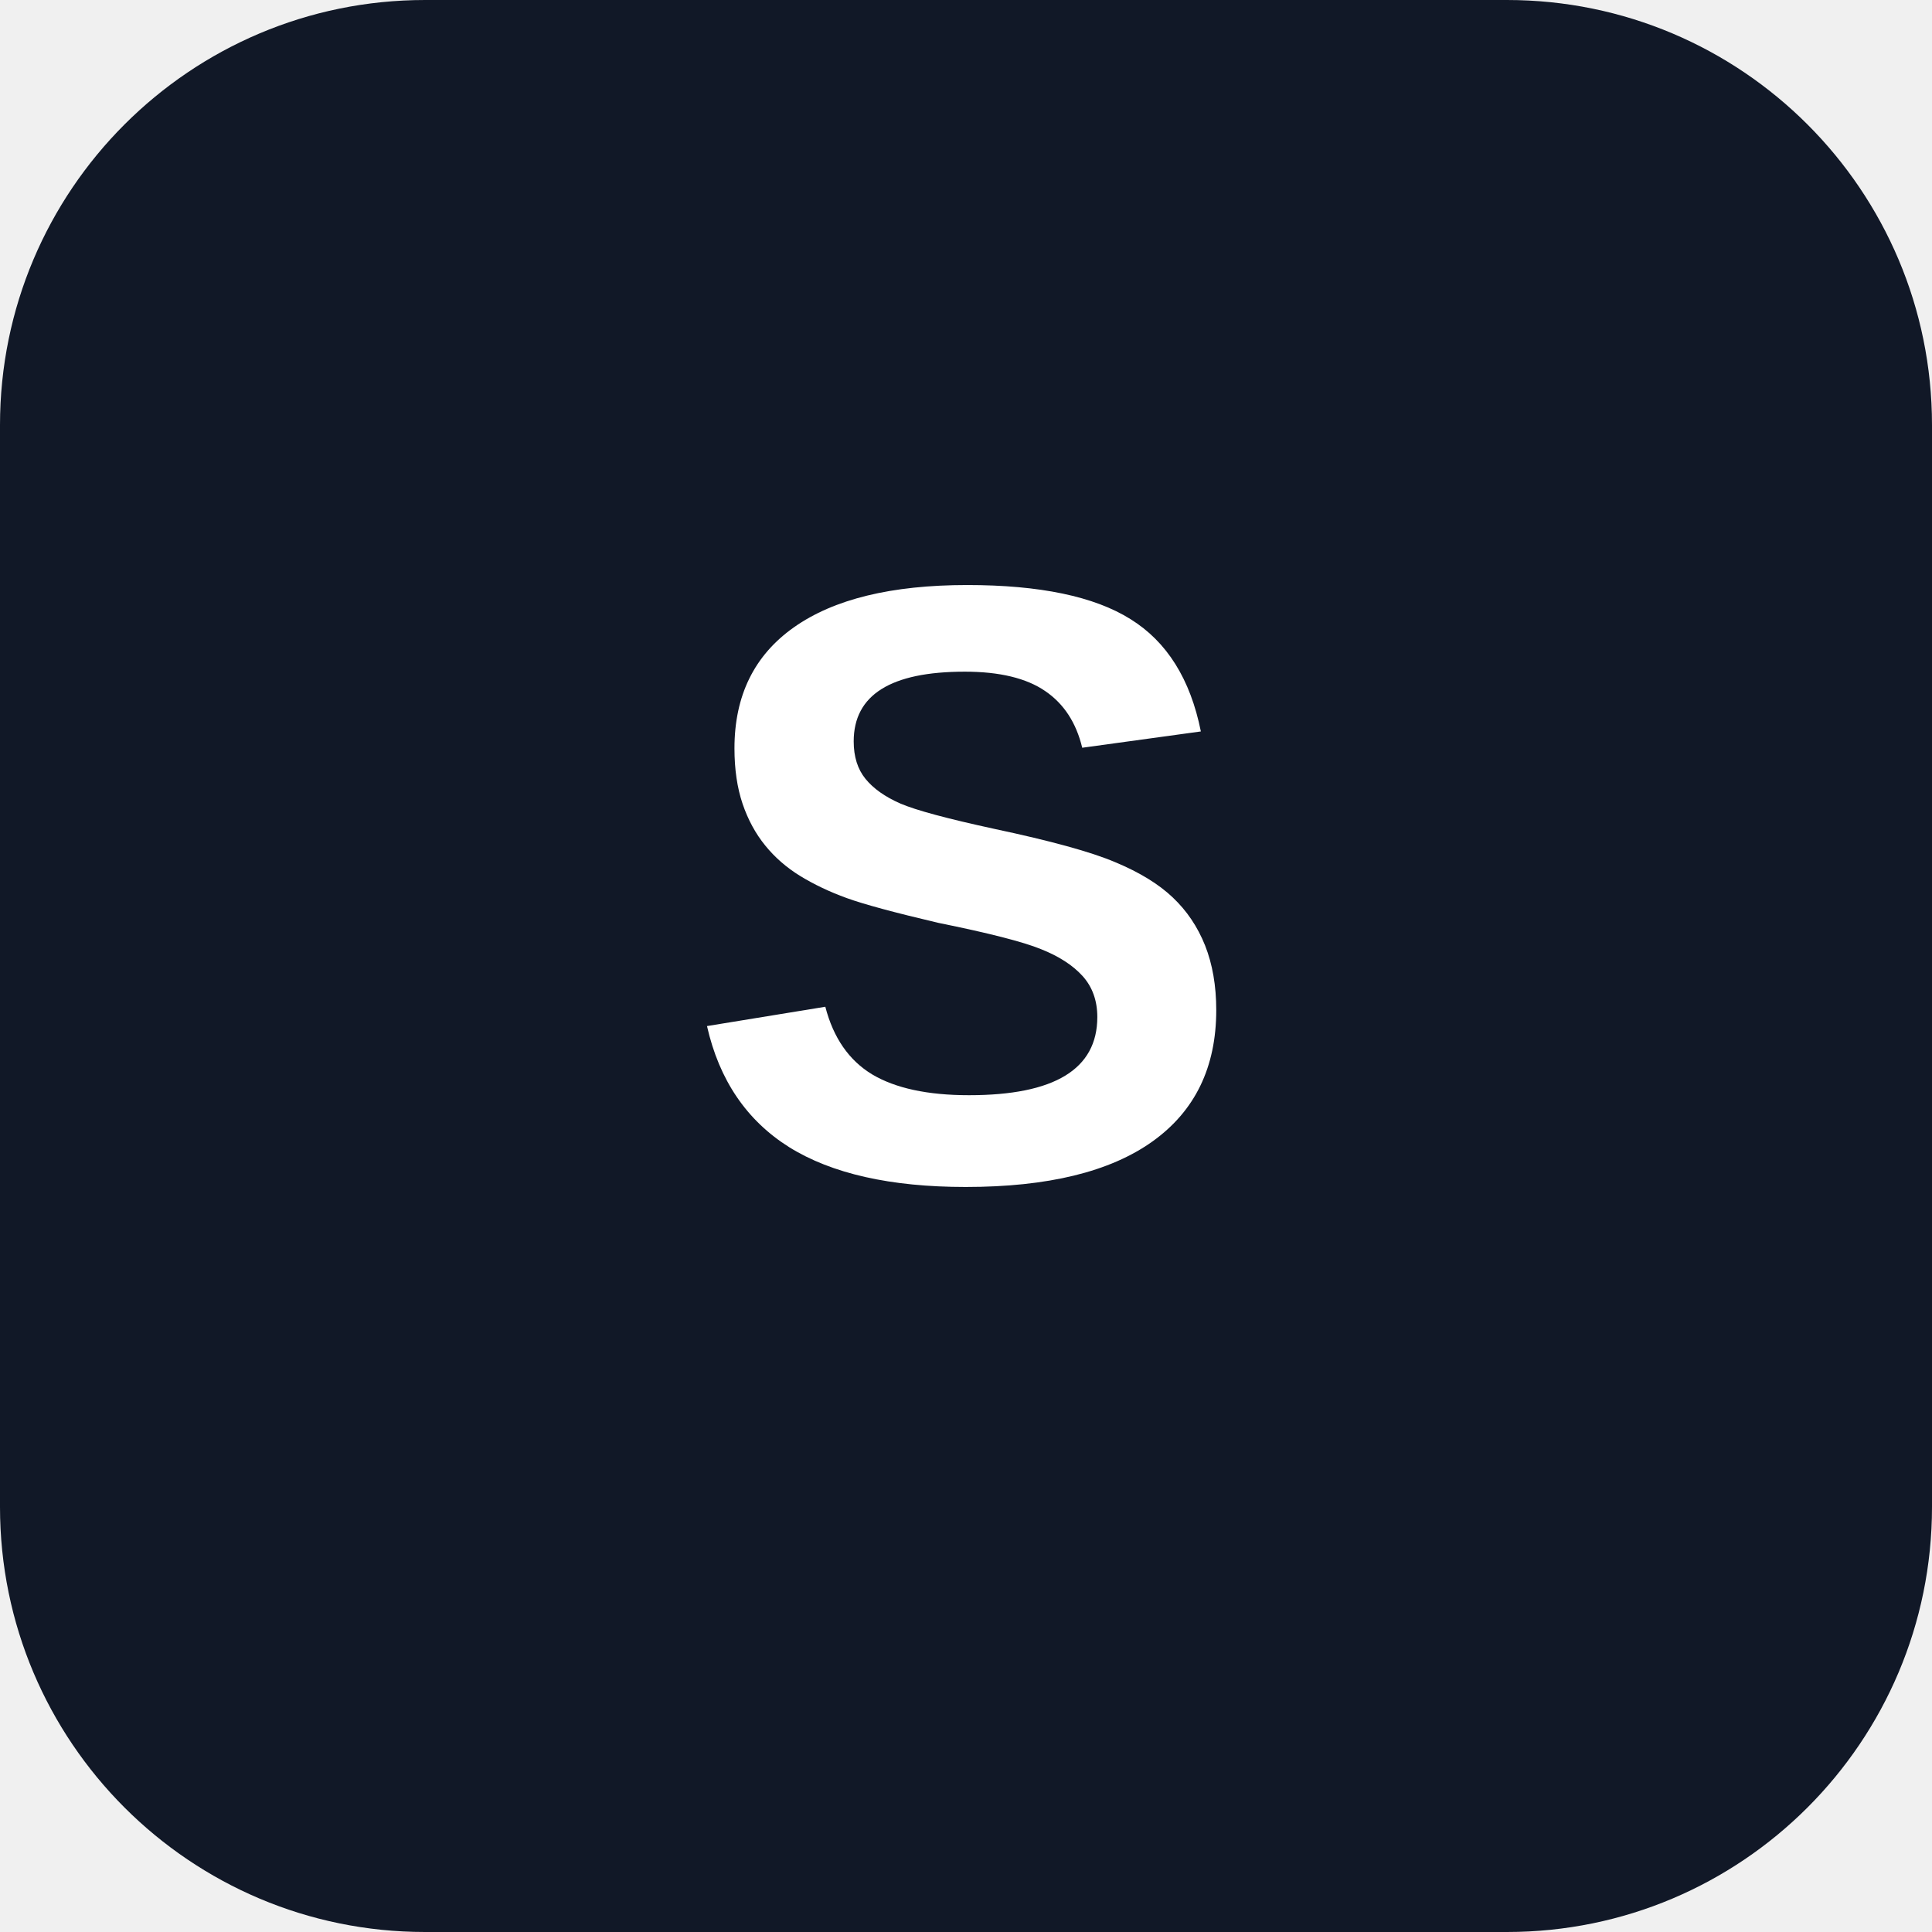
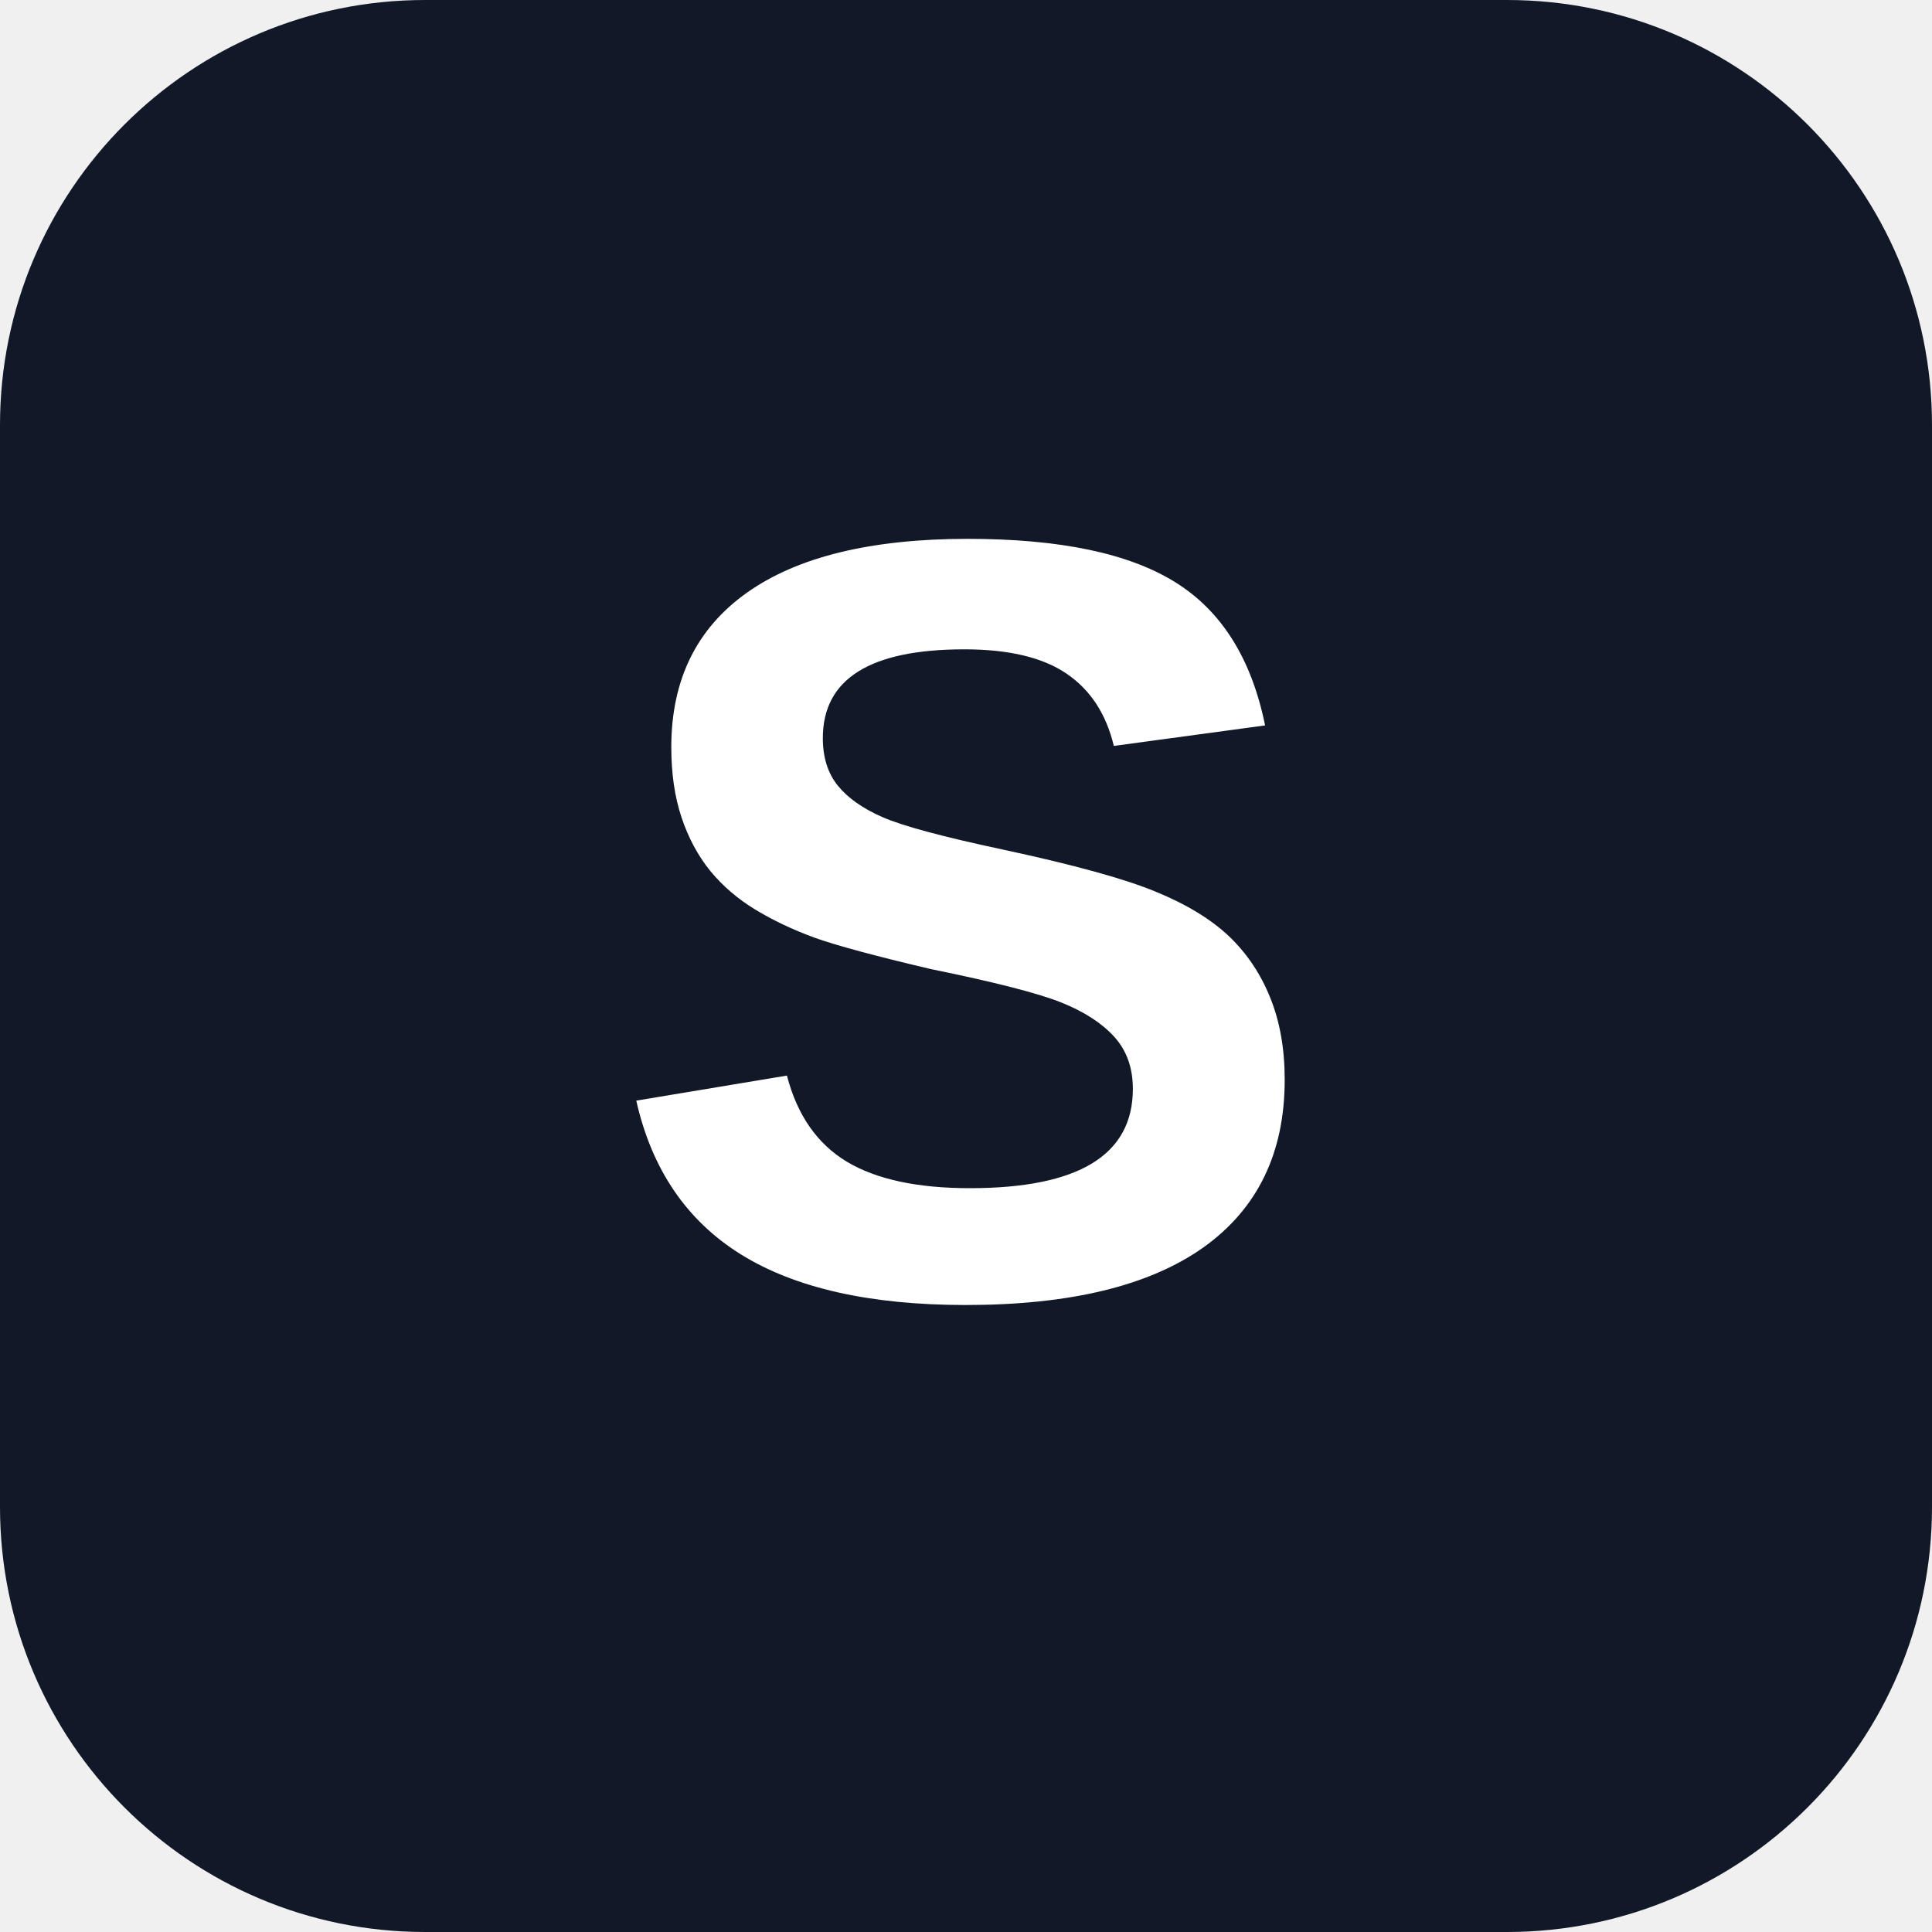
<svg xmlns="http://www.w3.org/2000/svg" viewBox="0 0 100 100">
  <rect width="100" height="100" rx="22" fill="#111827" />
-   <text x="50" y="61" text-anchor="middle" font-size="44" font-family="Arial, sans-serif" font-weight="800" fill="#ffffff">S</text>
+   <text x="50" y="67" text-anchor="middle" font-size="56" font-family="Arial, sans-serif" font-weight="800" fill="#ffffff">S</text>
</svg>
